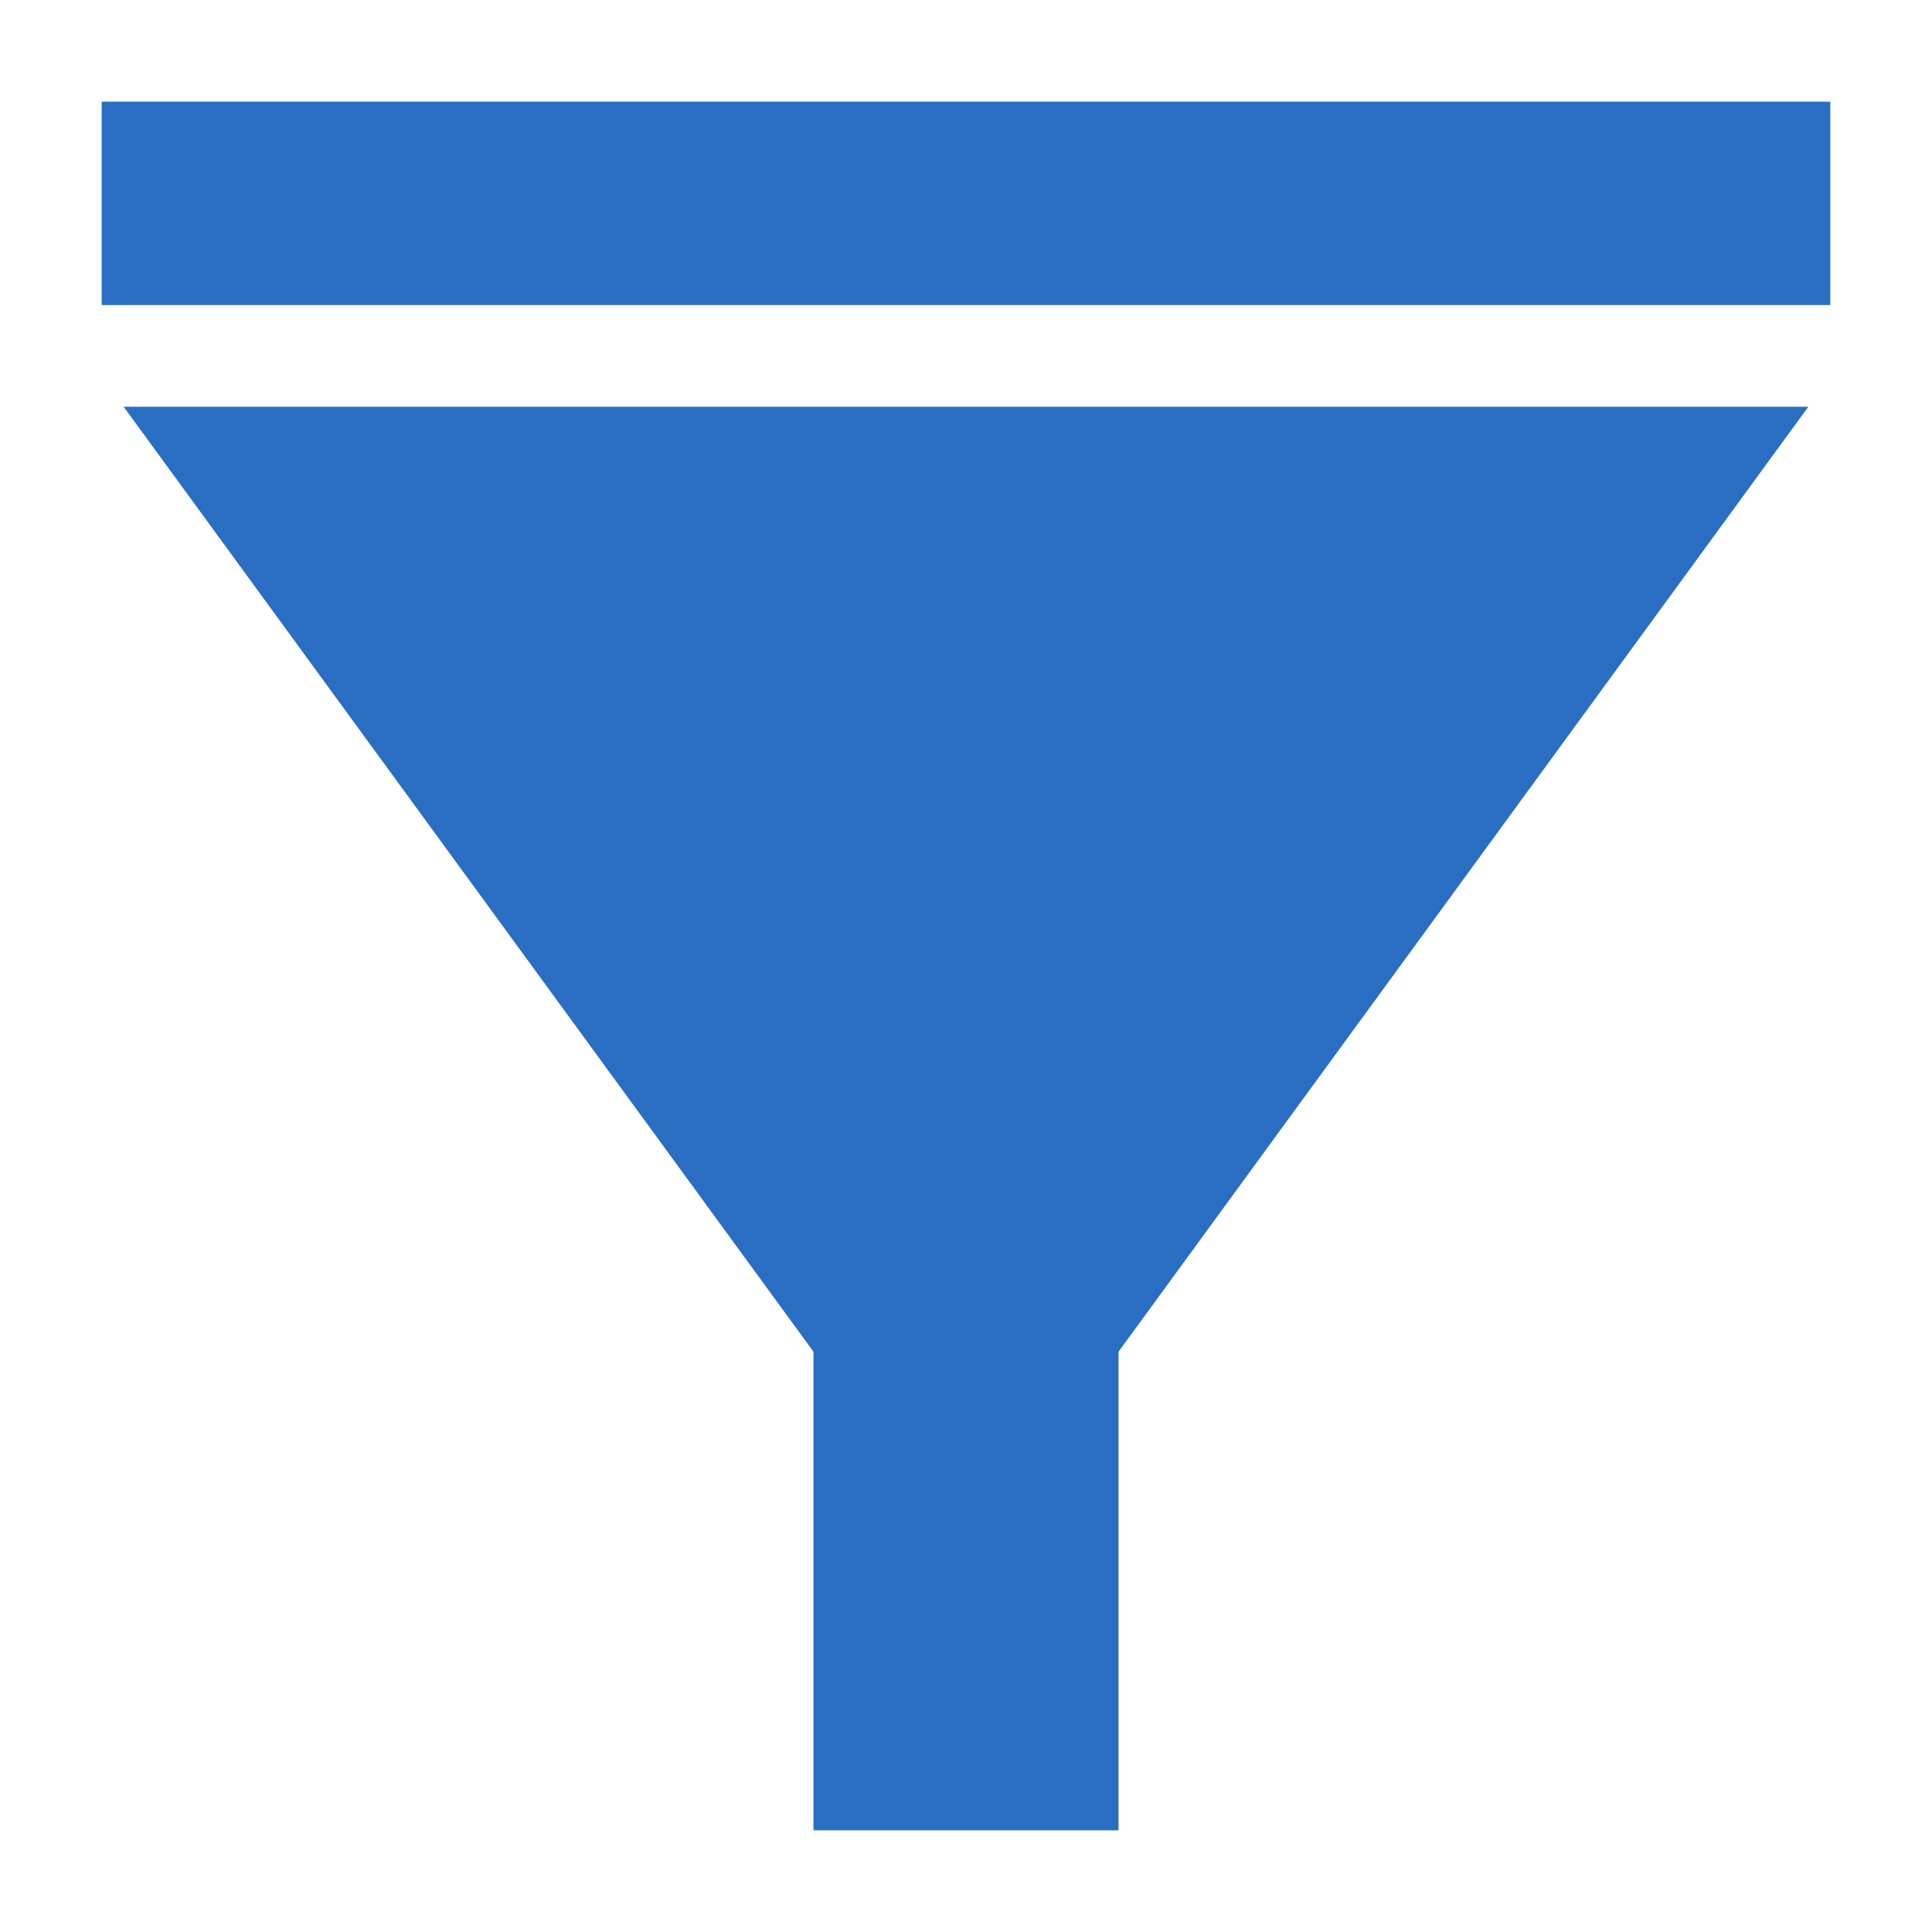
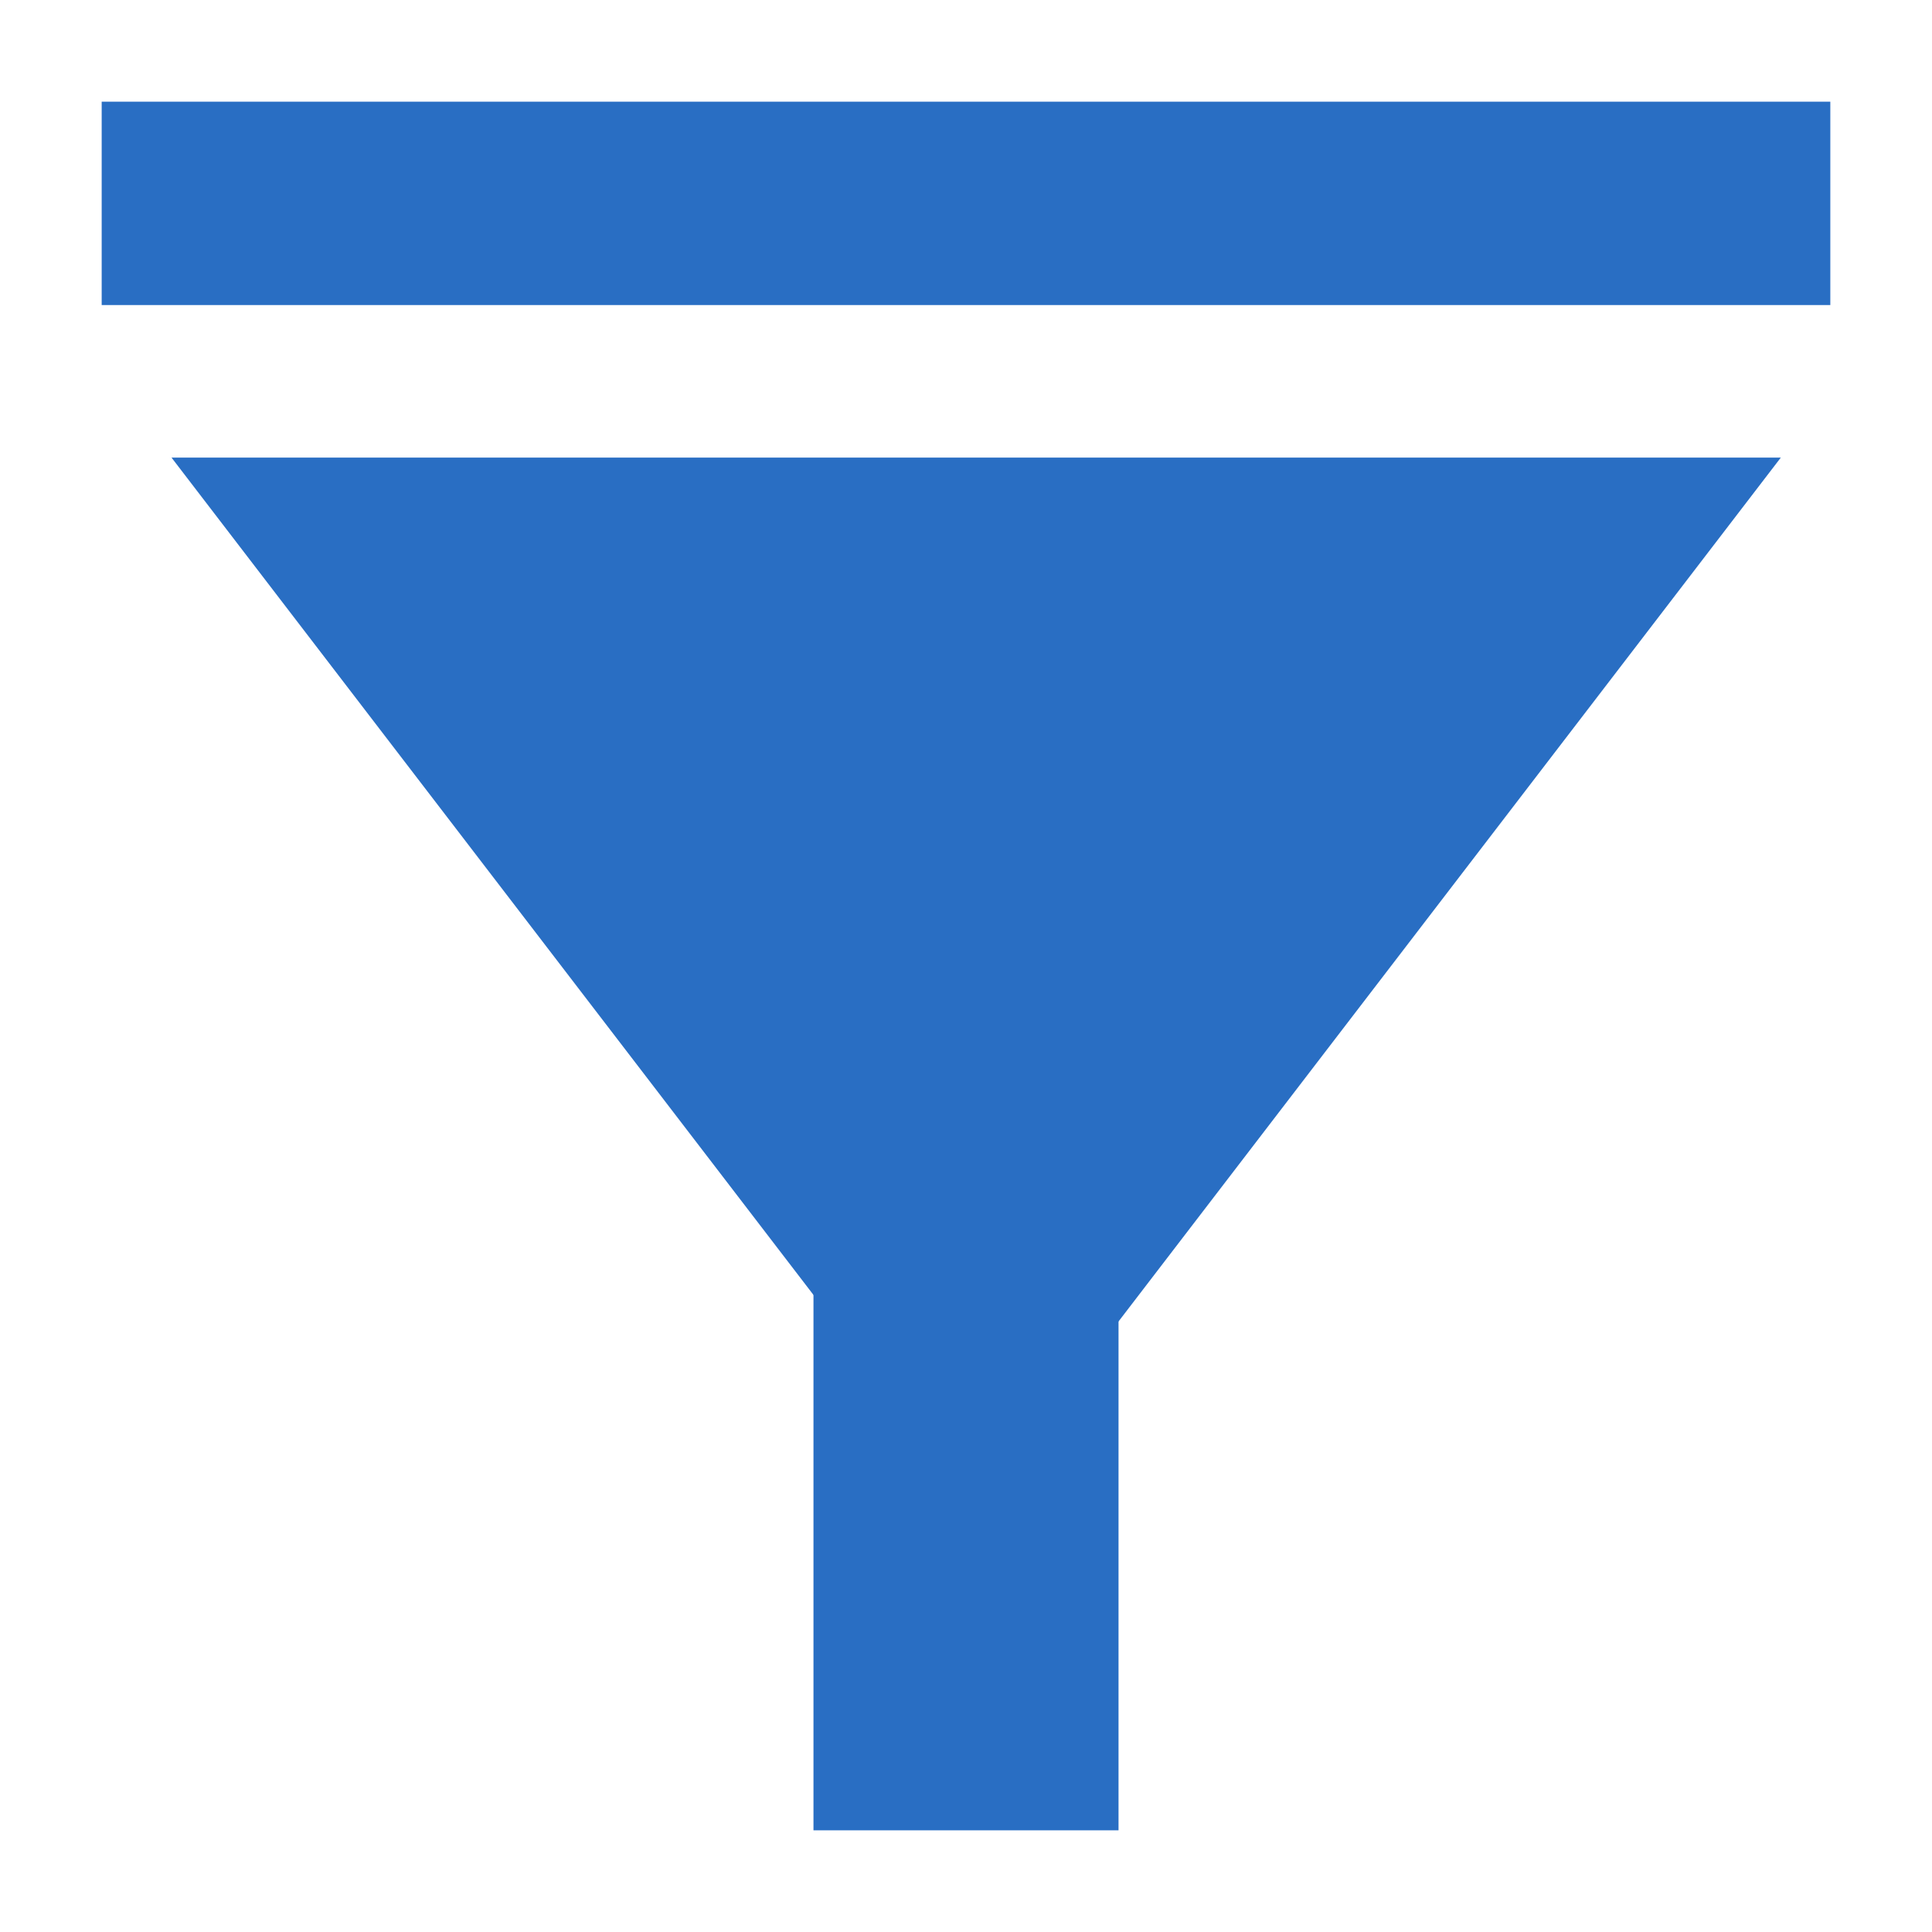
<svg xmlns="http://www.w3.org/2000/svg" viewBox="0 0 19 19">
  <line stroke="#296EC3" stroke-width="2" class="st0" x1="1" y1="2" x2="18" y2="2" />
  <path stroke="#296EC3" stroke-width="3" class="st1" d="M9.5,18V6V18z" />
-   <path stroke="#296EC3" fill="#296EC3" class="st2" d="M16.8,4.5l-7.3,10l-7.3-10H16.8z" />
+   <path stroke="#296EC3" fill="#296EC3" class="st2" d="M16.5,5l-6.9,9l-6.9-9H16z" />
</svg>
